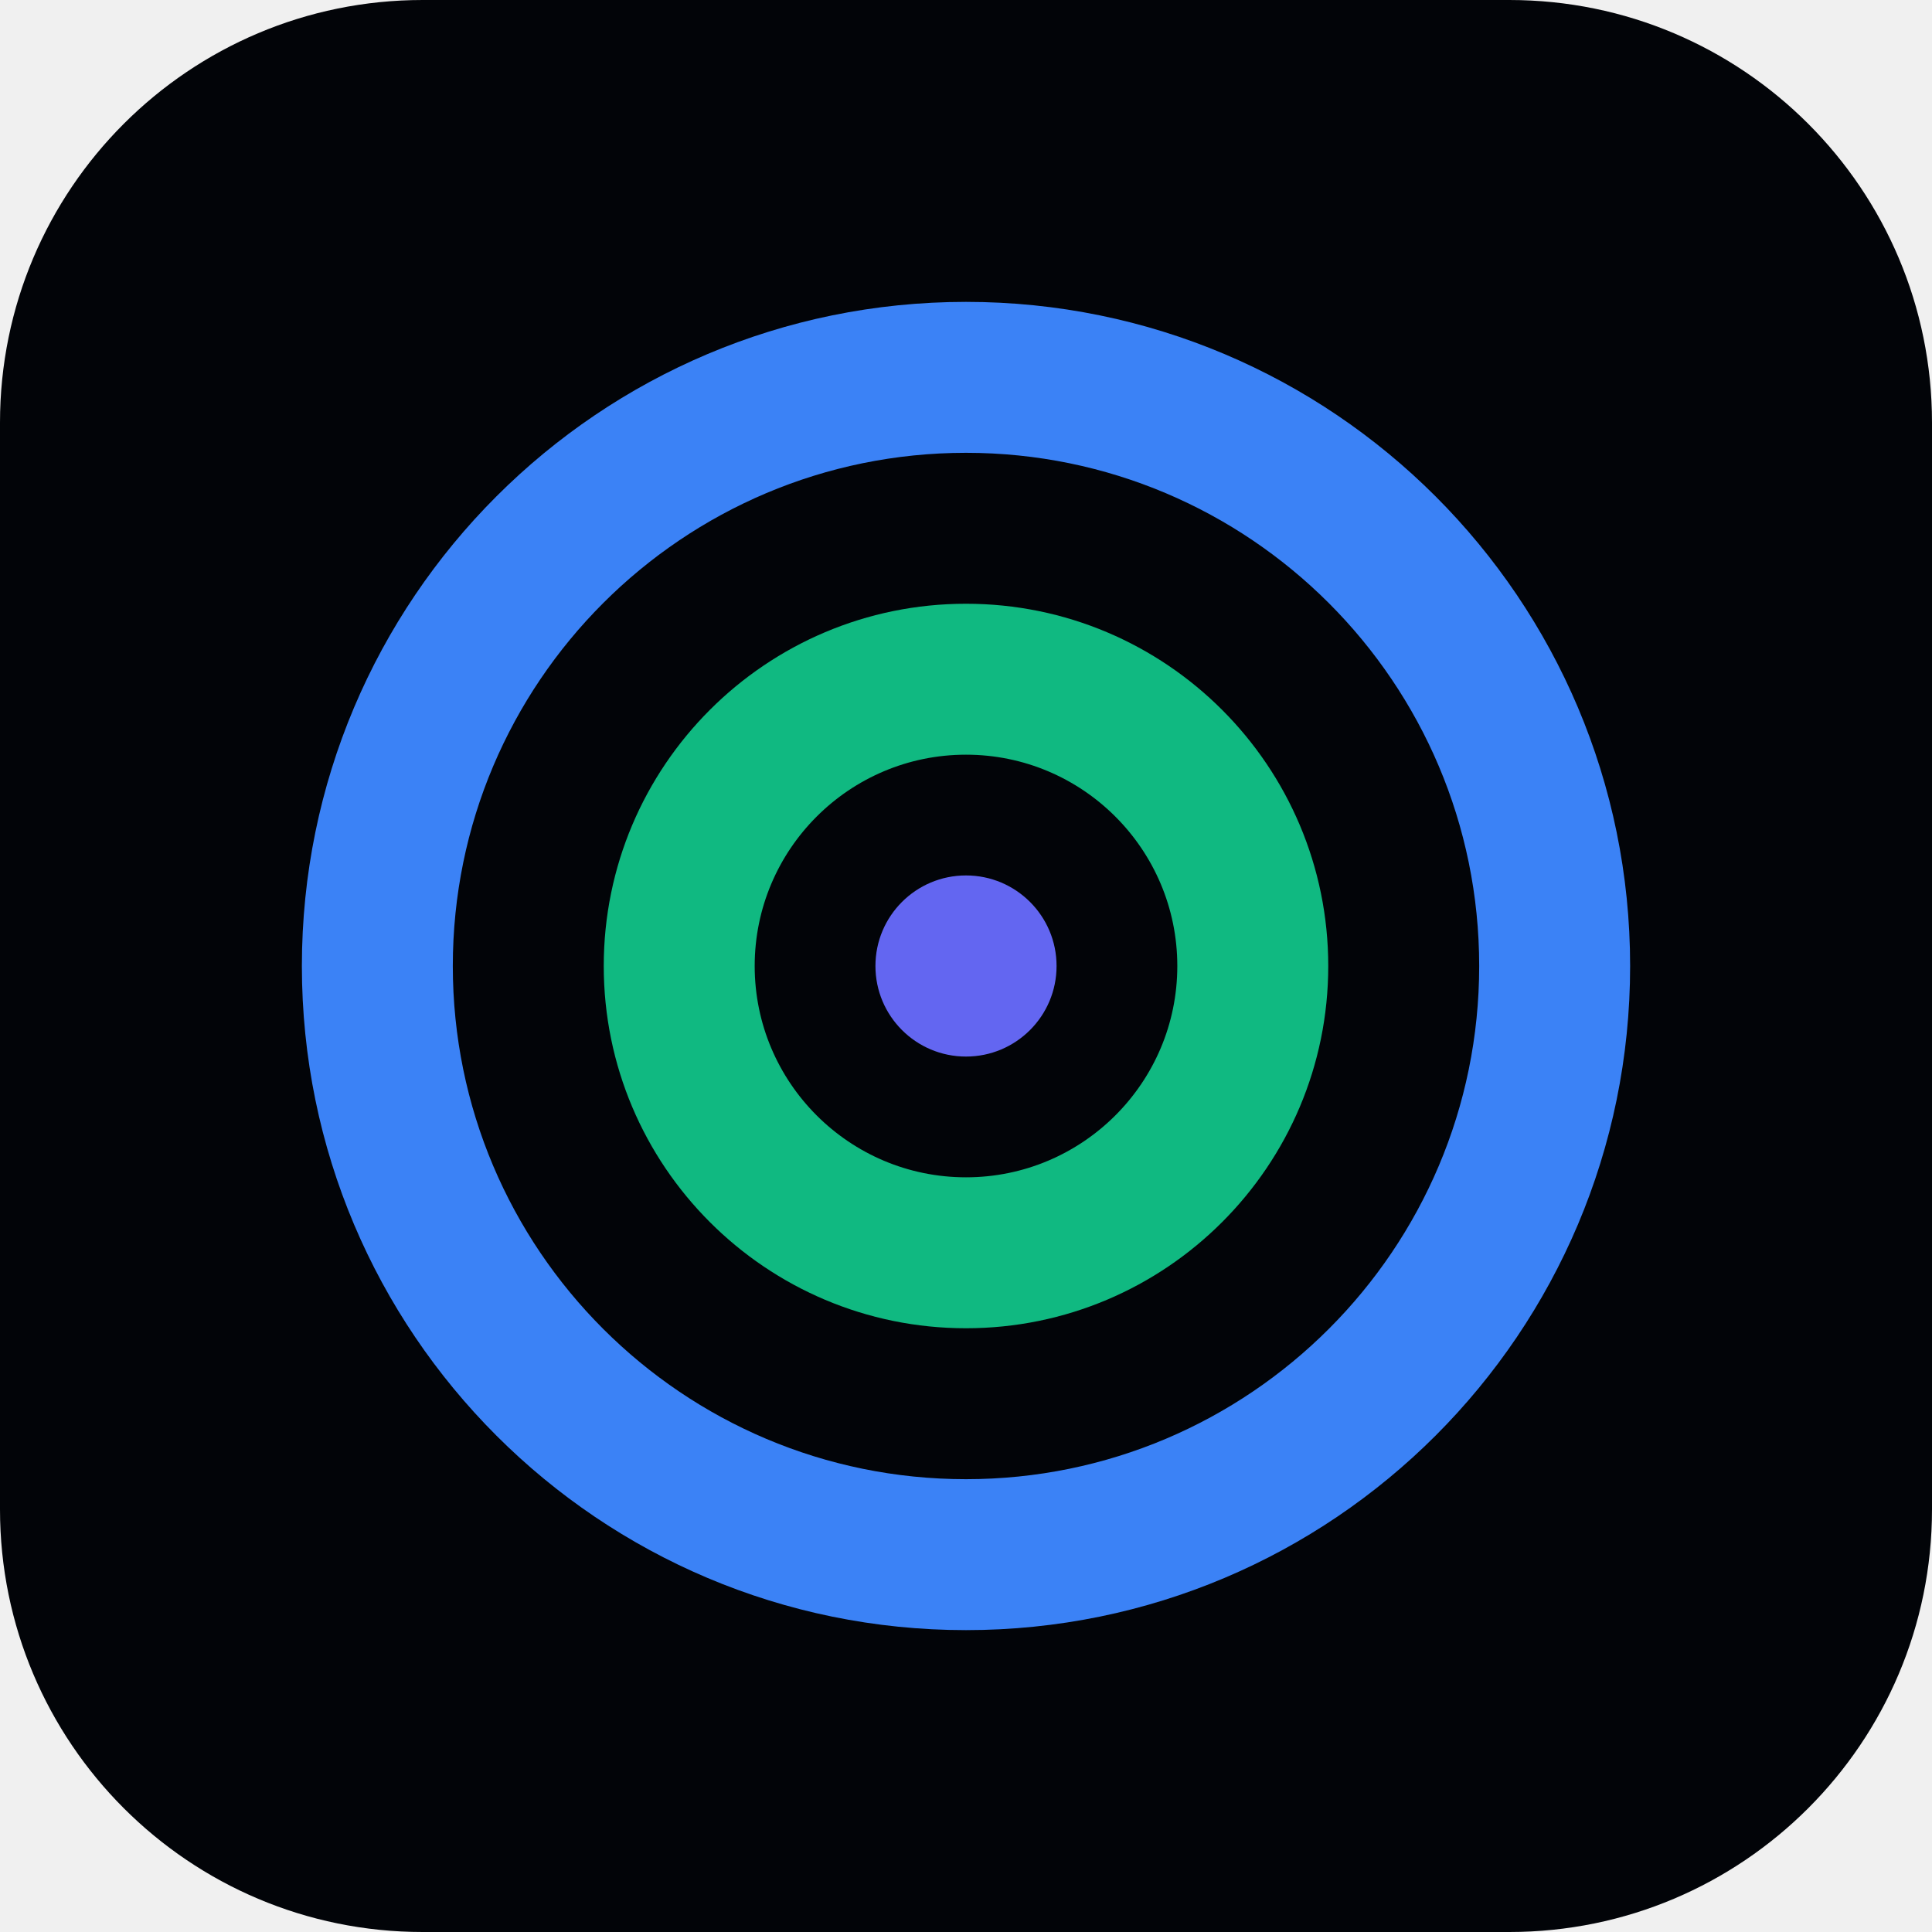
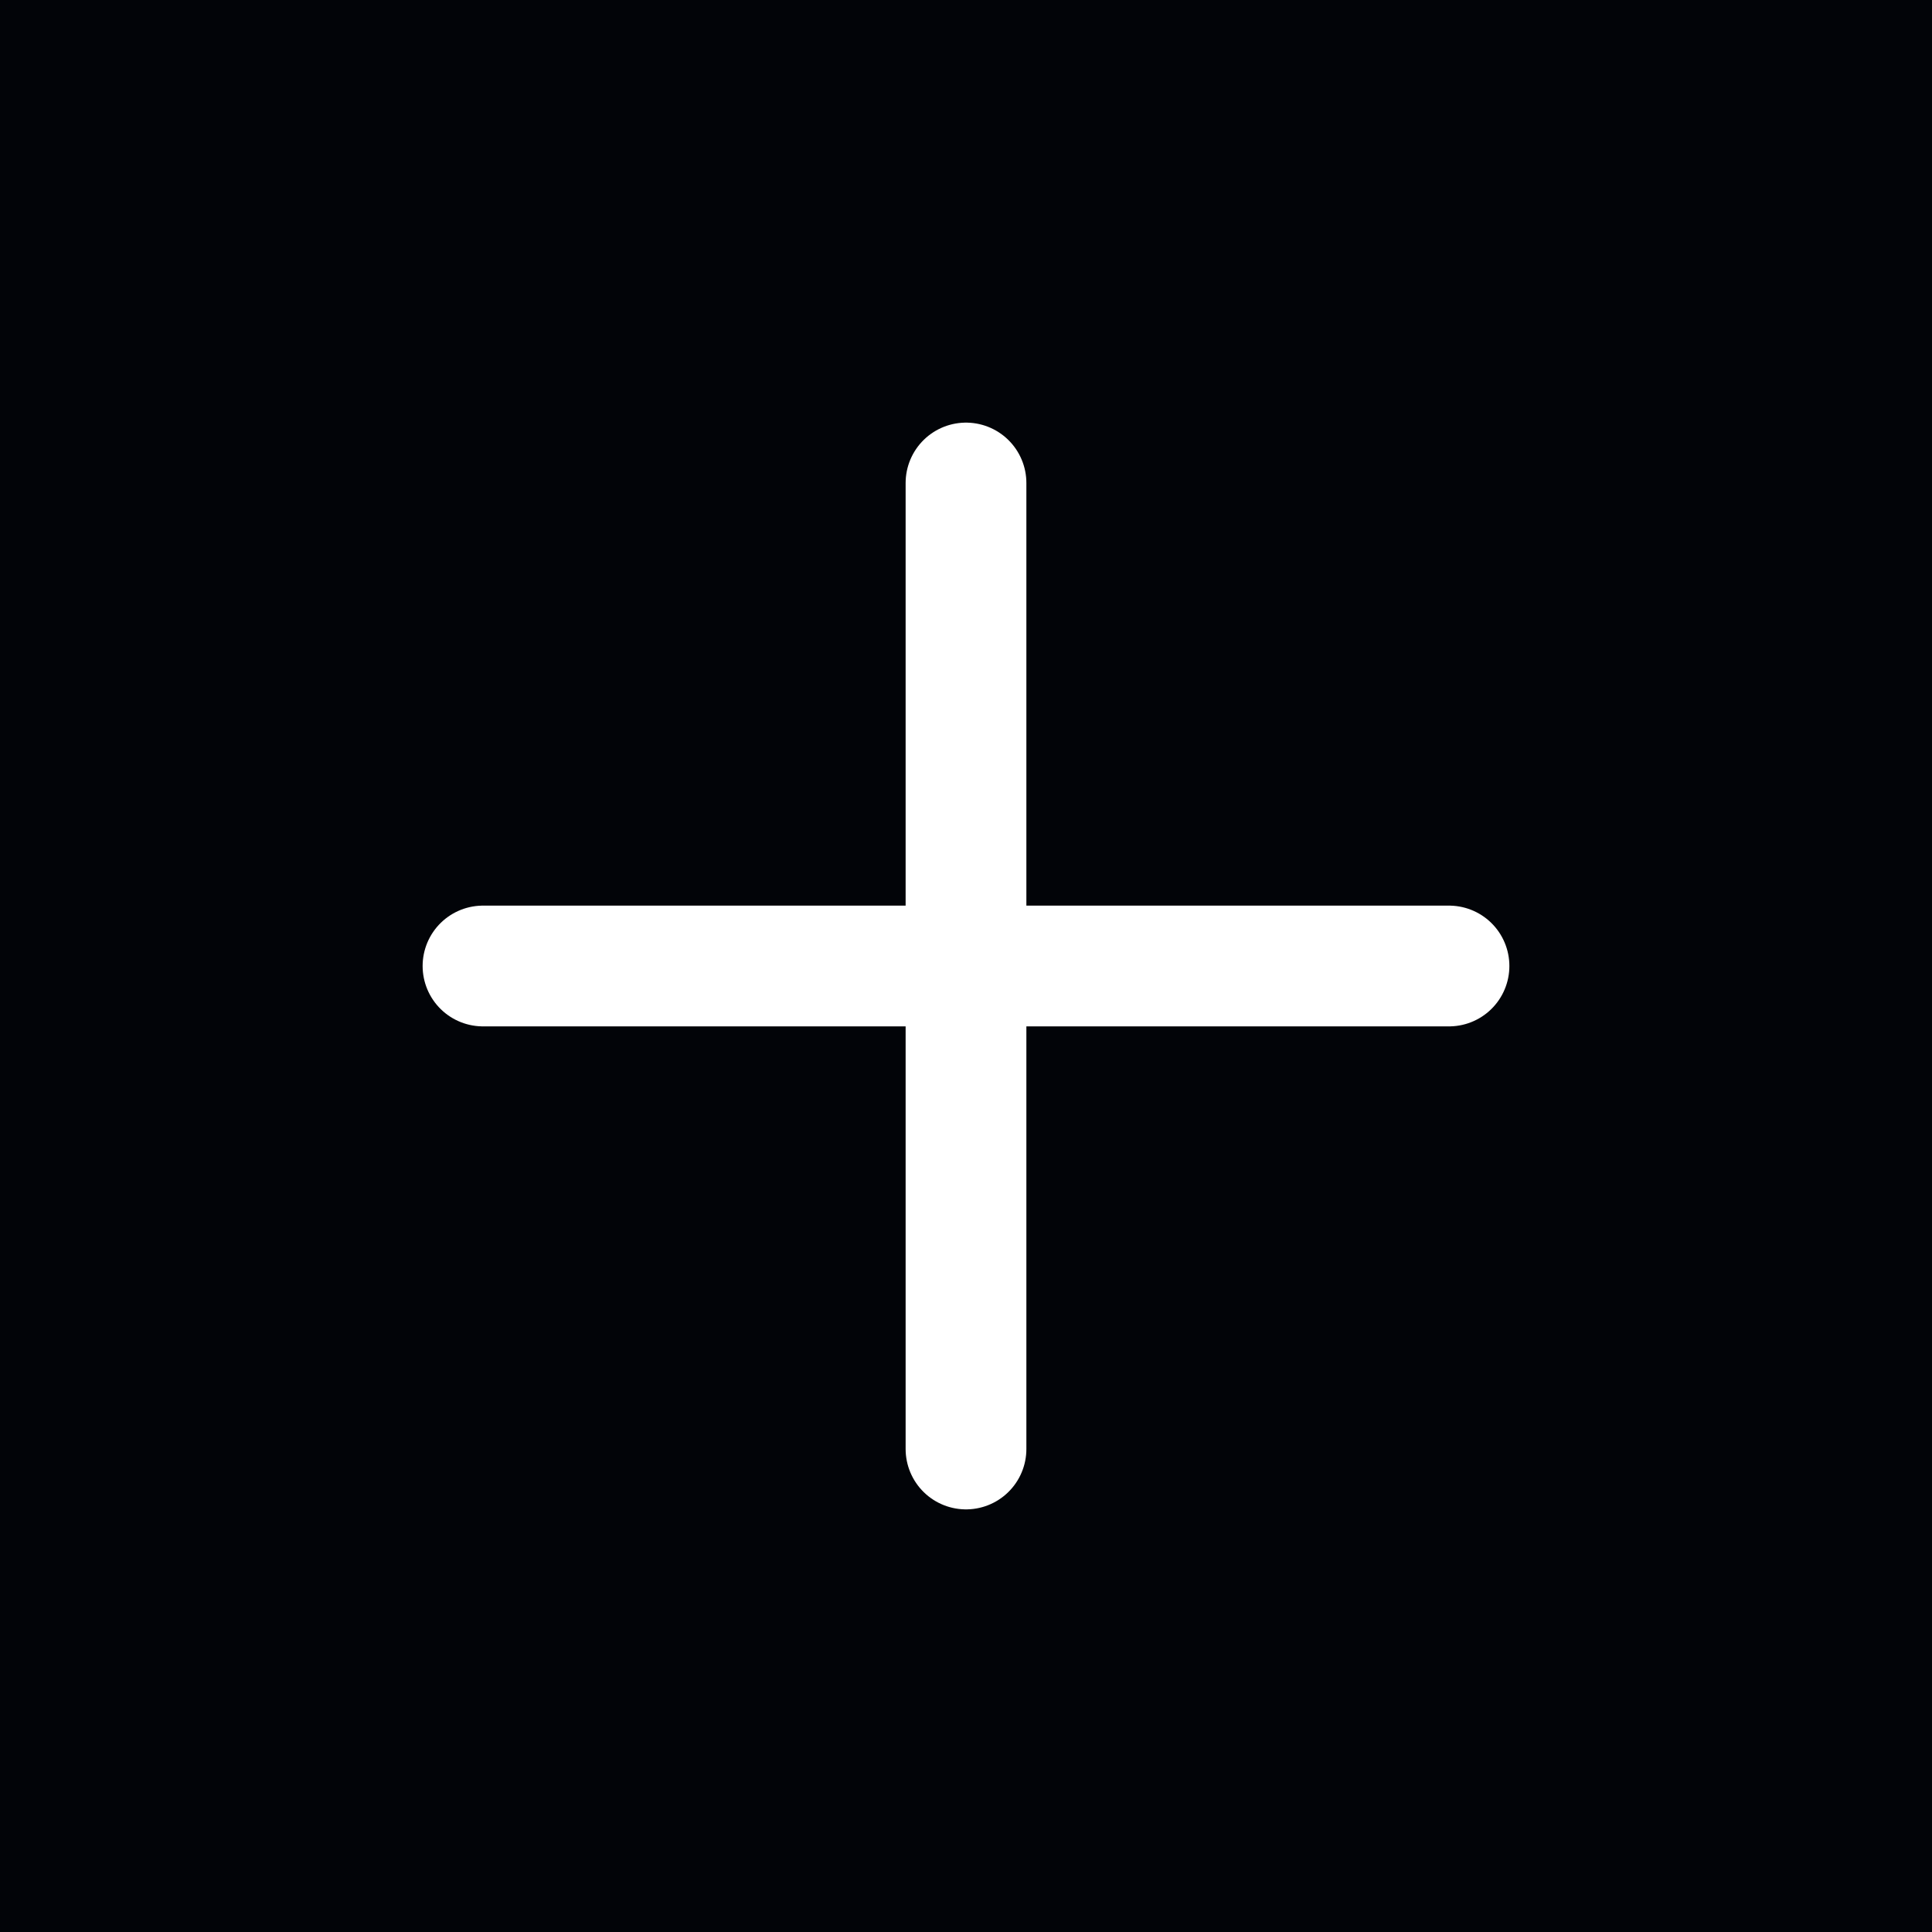
<svg xmlns="http://www.w3.org/2000/svg" viewBox="0 0 512 512">
-   <rect width="512" height="512" rx="112" fill="#020408" />
-   <path d="M256 80C158.8 80 80 158.8 80 256s78.8 176 176 176 176-78.8 176-176S353.2 80 256 80zm0 312c-75.1 0-136-60.9-136-136S180.9 120 256 120s136 60.9 136 136-60.9 136-136 136z" fill="#3B82F6" />
-   <path d="M256 160c-53 0-96 43-96 96s43 96 96 96 96-43 96-96-43-96-96-96zm0 152c-30.9 0-56-25.1-56-56s25.1-56 56-56 56 25.1 56 56-25.1 56-56 56z" fill="#10B981" />
-   <circle cx="256" cy="256" r="24" fill="#6366F1" />
+   <rect width="512" height="512" fill="#020408" />
+   <path d="M256 128v256m-128-128h256" stroke="#ffffff" stroke-width="32" stroke-linecap="round" />
</svg>
